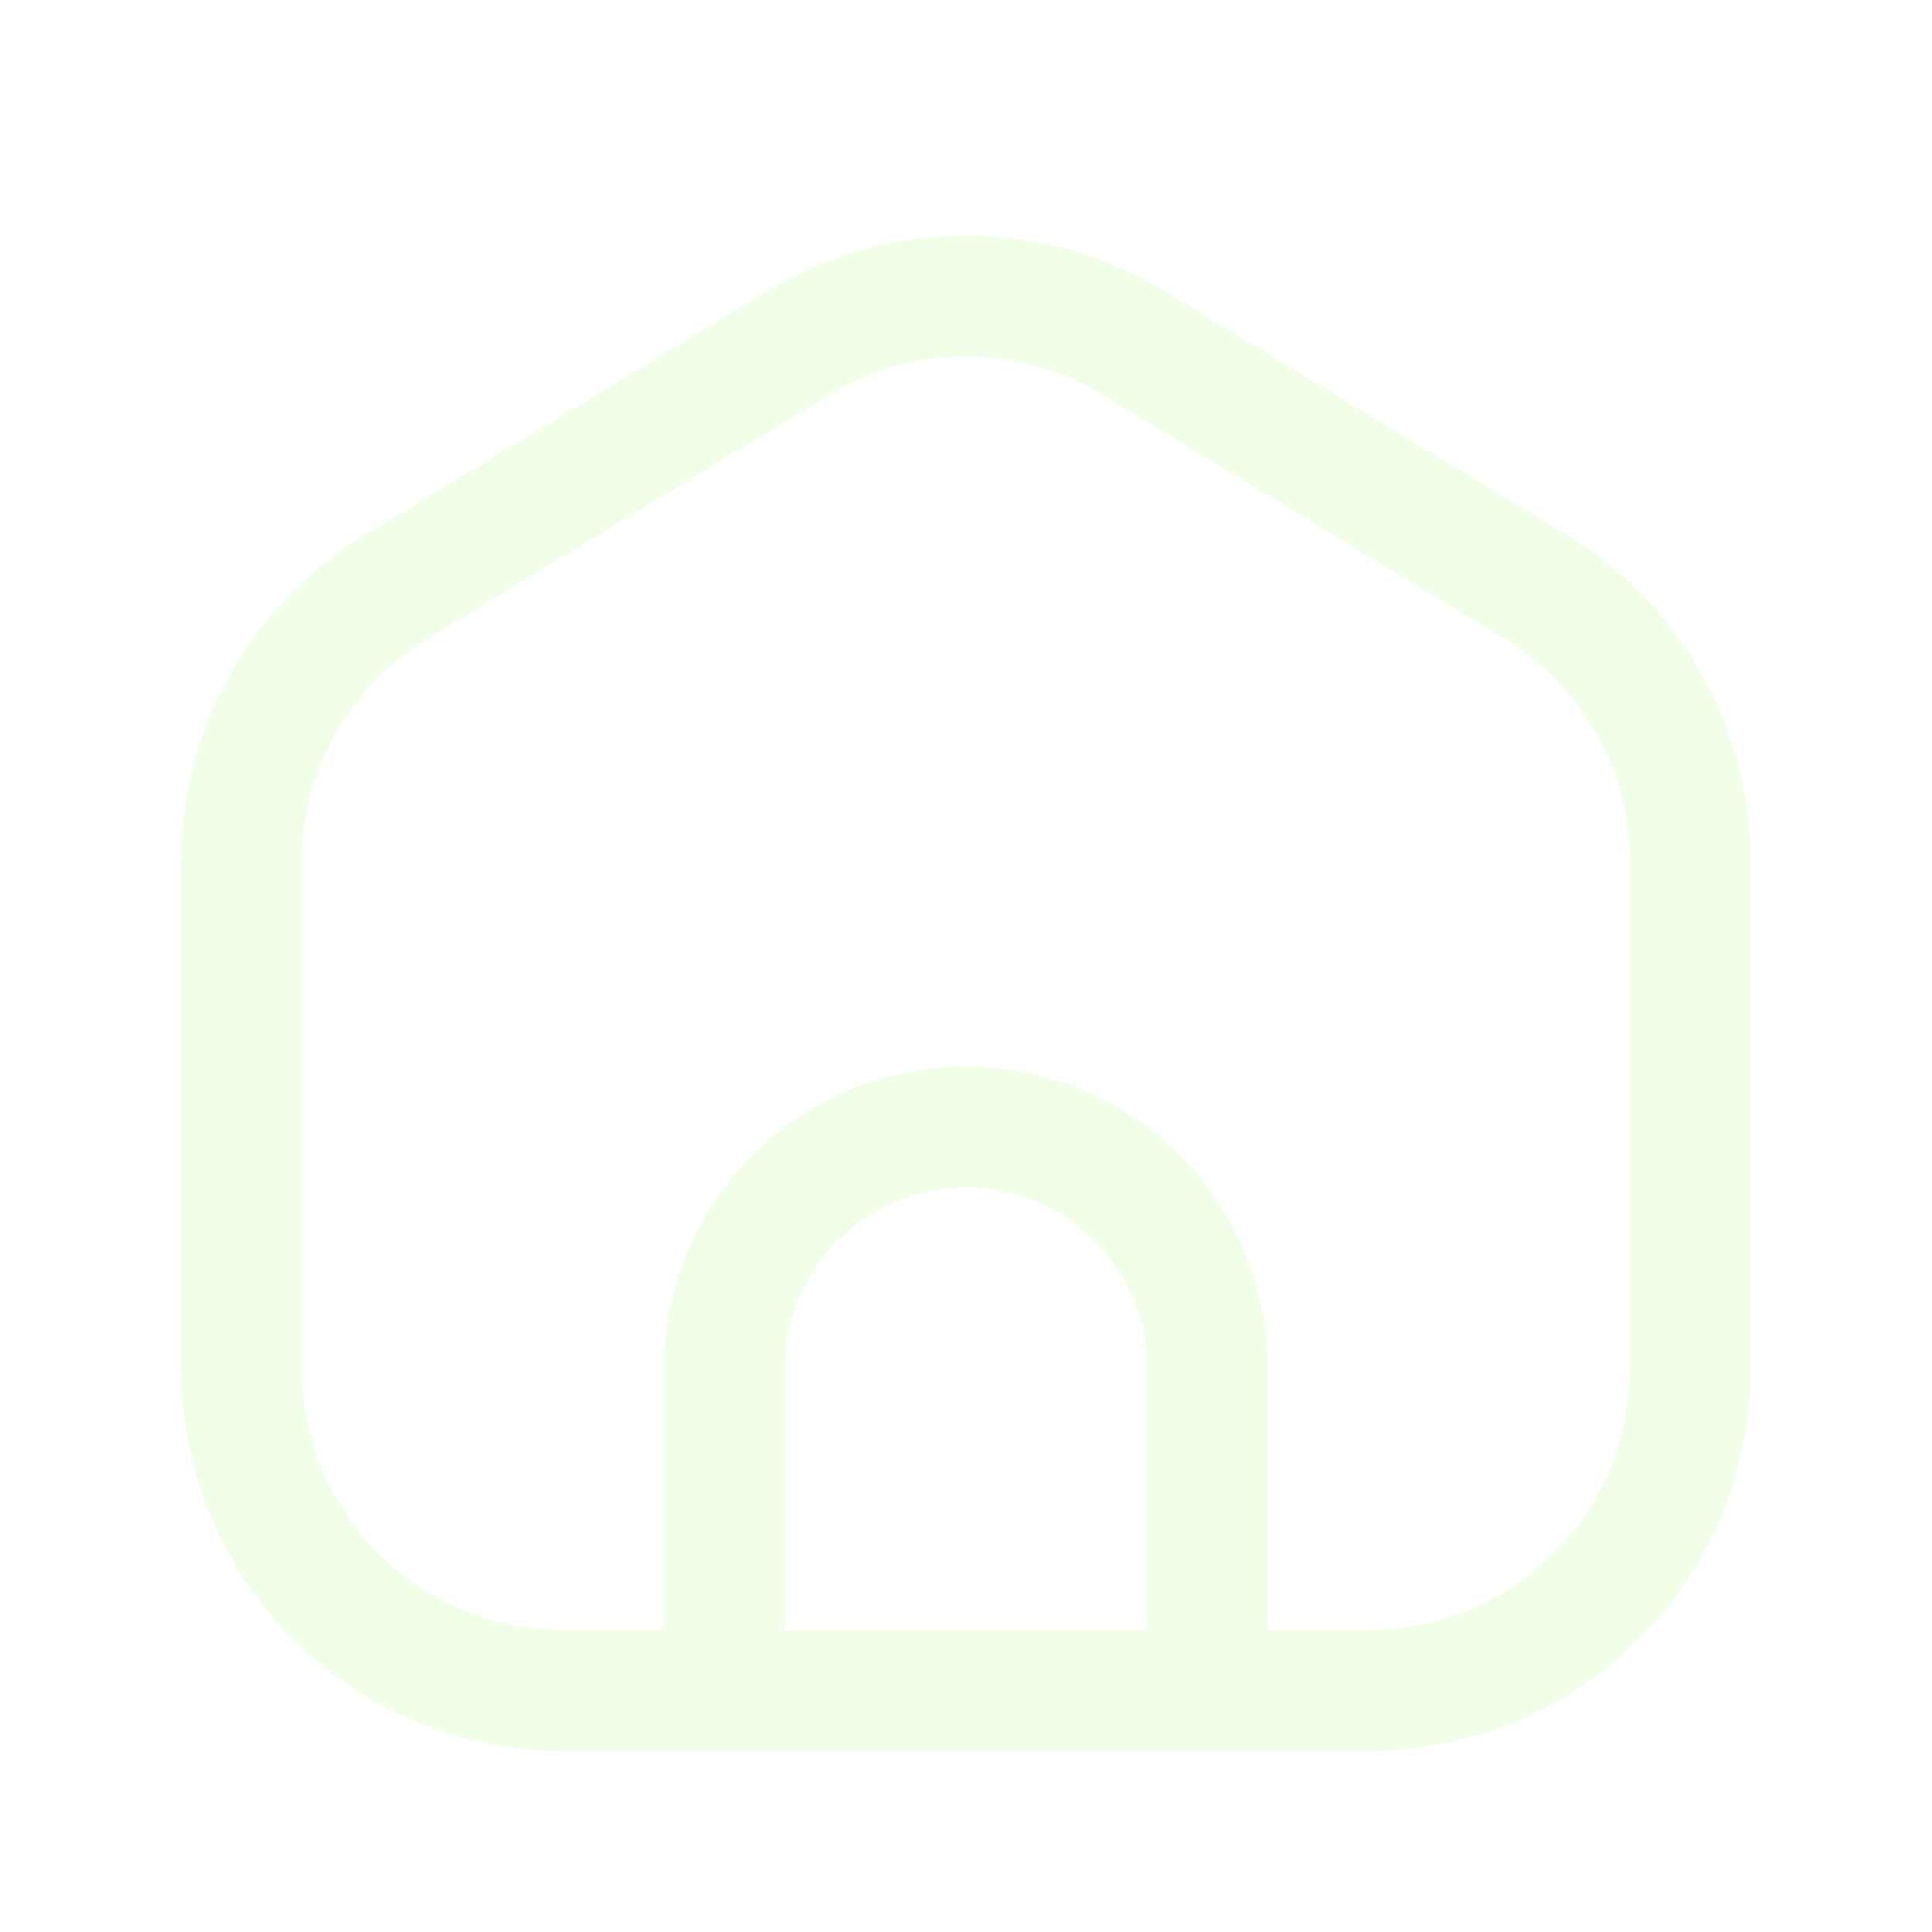
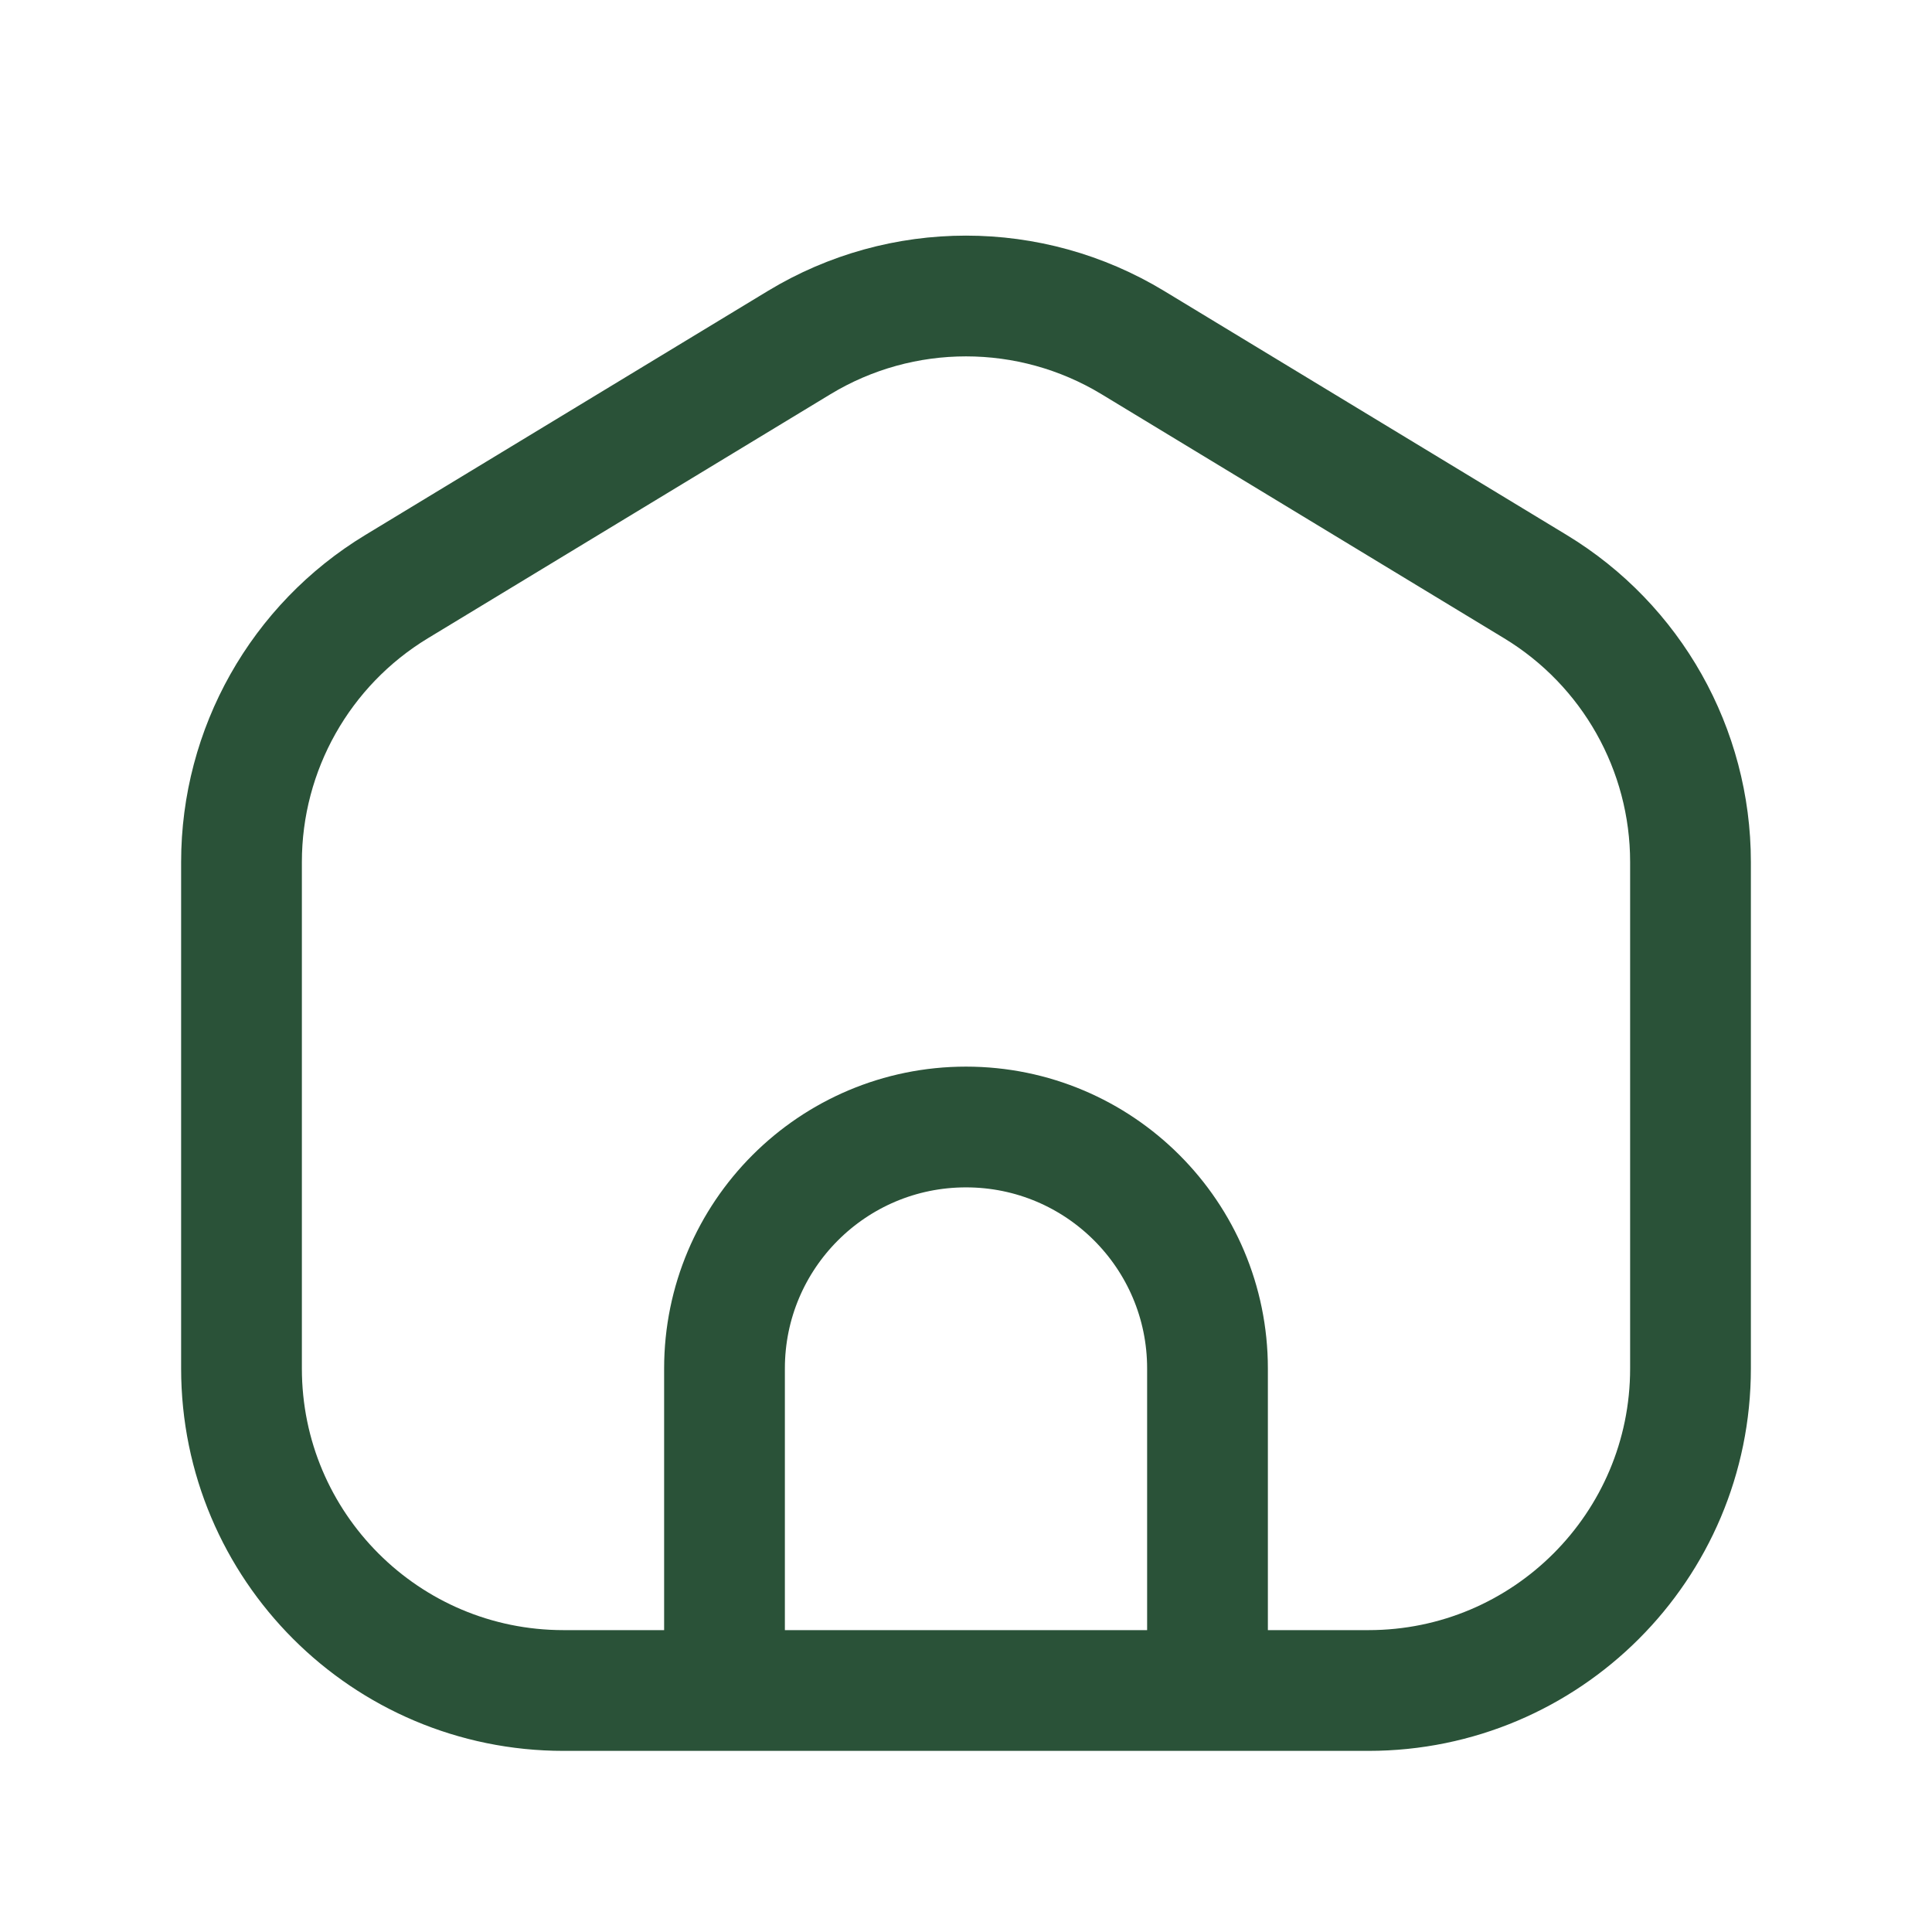
<svg xmlns="http://www.w3.org/2000/svg" width="24px" height="24px" stroke-width="1.5" viewBox="0 0 24 24" fill="none" color="#000000">
-   <path d="M9 21H7C4.791 21 3 19.209 3 17V10.708C3 9.309 3.731 8.012 4.927 7.287L9.927 4.256C11.201 3.484 12.799 3.484 14.073 4.256L19.073 7.287C20.269 8.012 21 9.309 21 10.708V17C21 19.209 19.209 21 17 21H15M9 21V17C9 15.343 10.343 14 12 14V14C13.657 14 15 15.343 15 17V21M9 21H15" stroke="#f2ffe8" stroke-width="1.5" stroke-linecap="round" stroke-linejoin="round" />
+   <path d="M9 21H7C4.791 21 3 19.209 3 17V10.708C3 9.309 3.731 8.012 4.927 7.287L9.927 4.256C11.201 3.484 12.799 3.484 14.073 4.256L19.073 7.287C20.269 8.012 21 9.309 21 10.708V17C21 19.209 19.209 21 17 21H15M9 21V17C9 15.343 10.343 14 12 14V14C13.657 14 15 15.343 15 17V21M9 21H15" stroke="#2a5238" stroke-width="1.5" stroke-linecap="round" stroke-linejoin="round" />
</svg>
